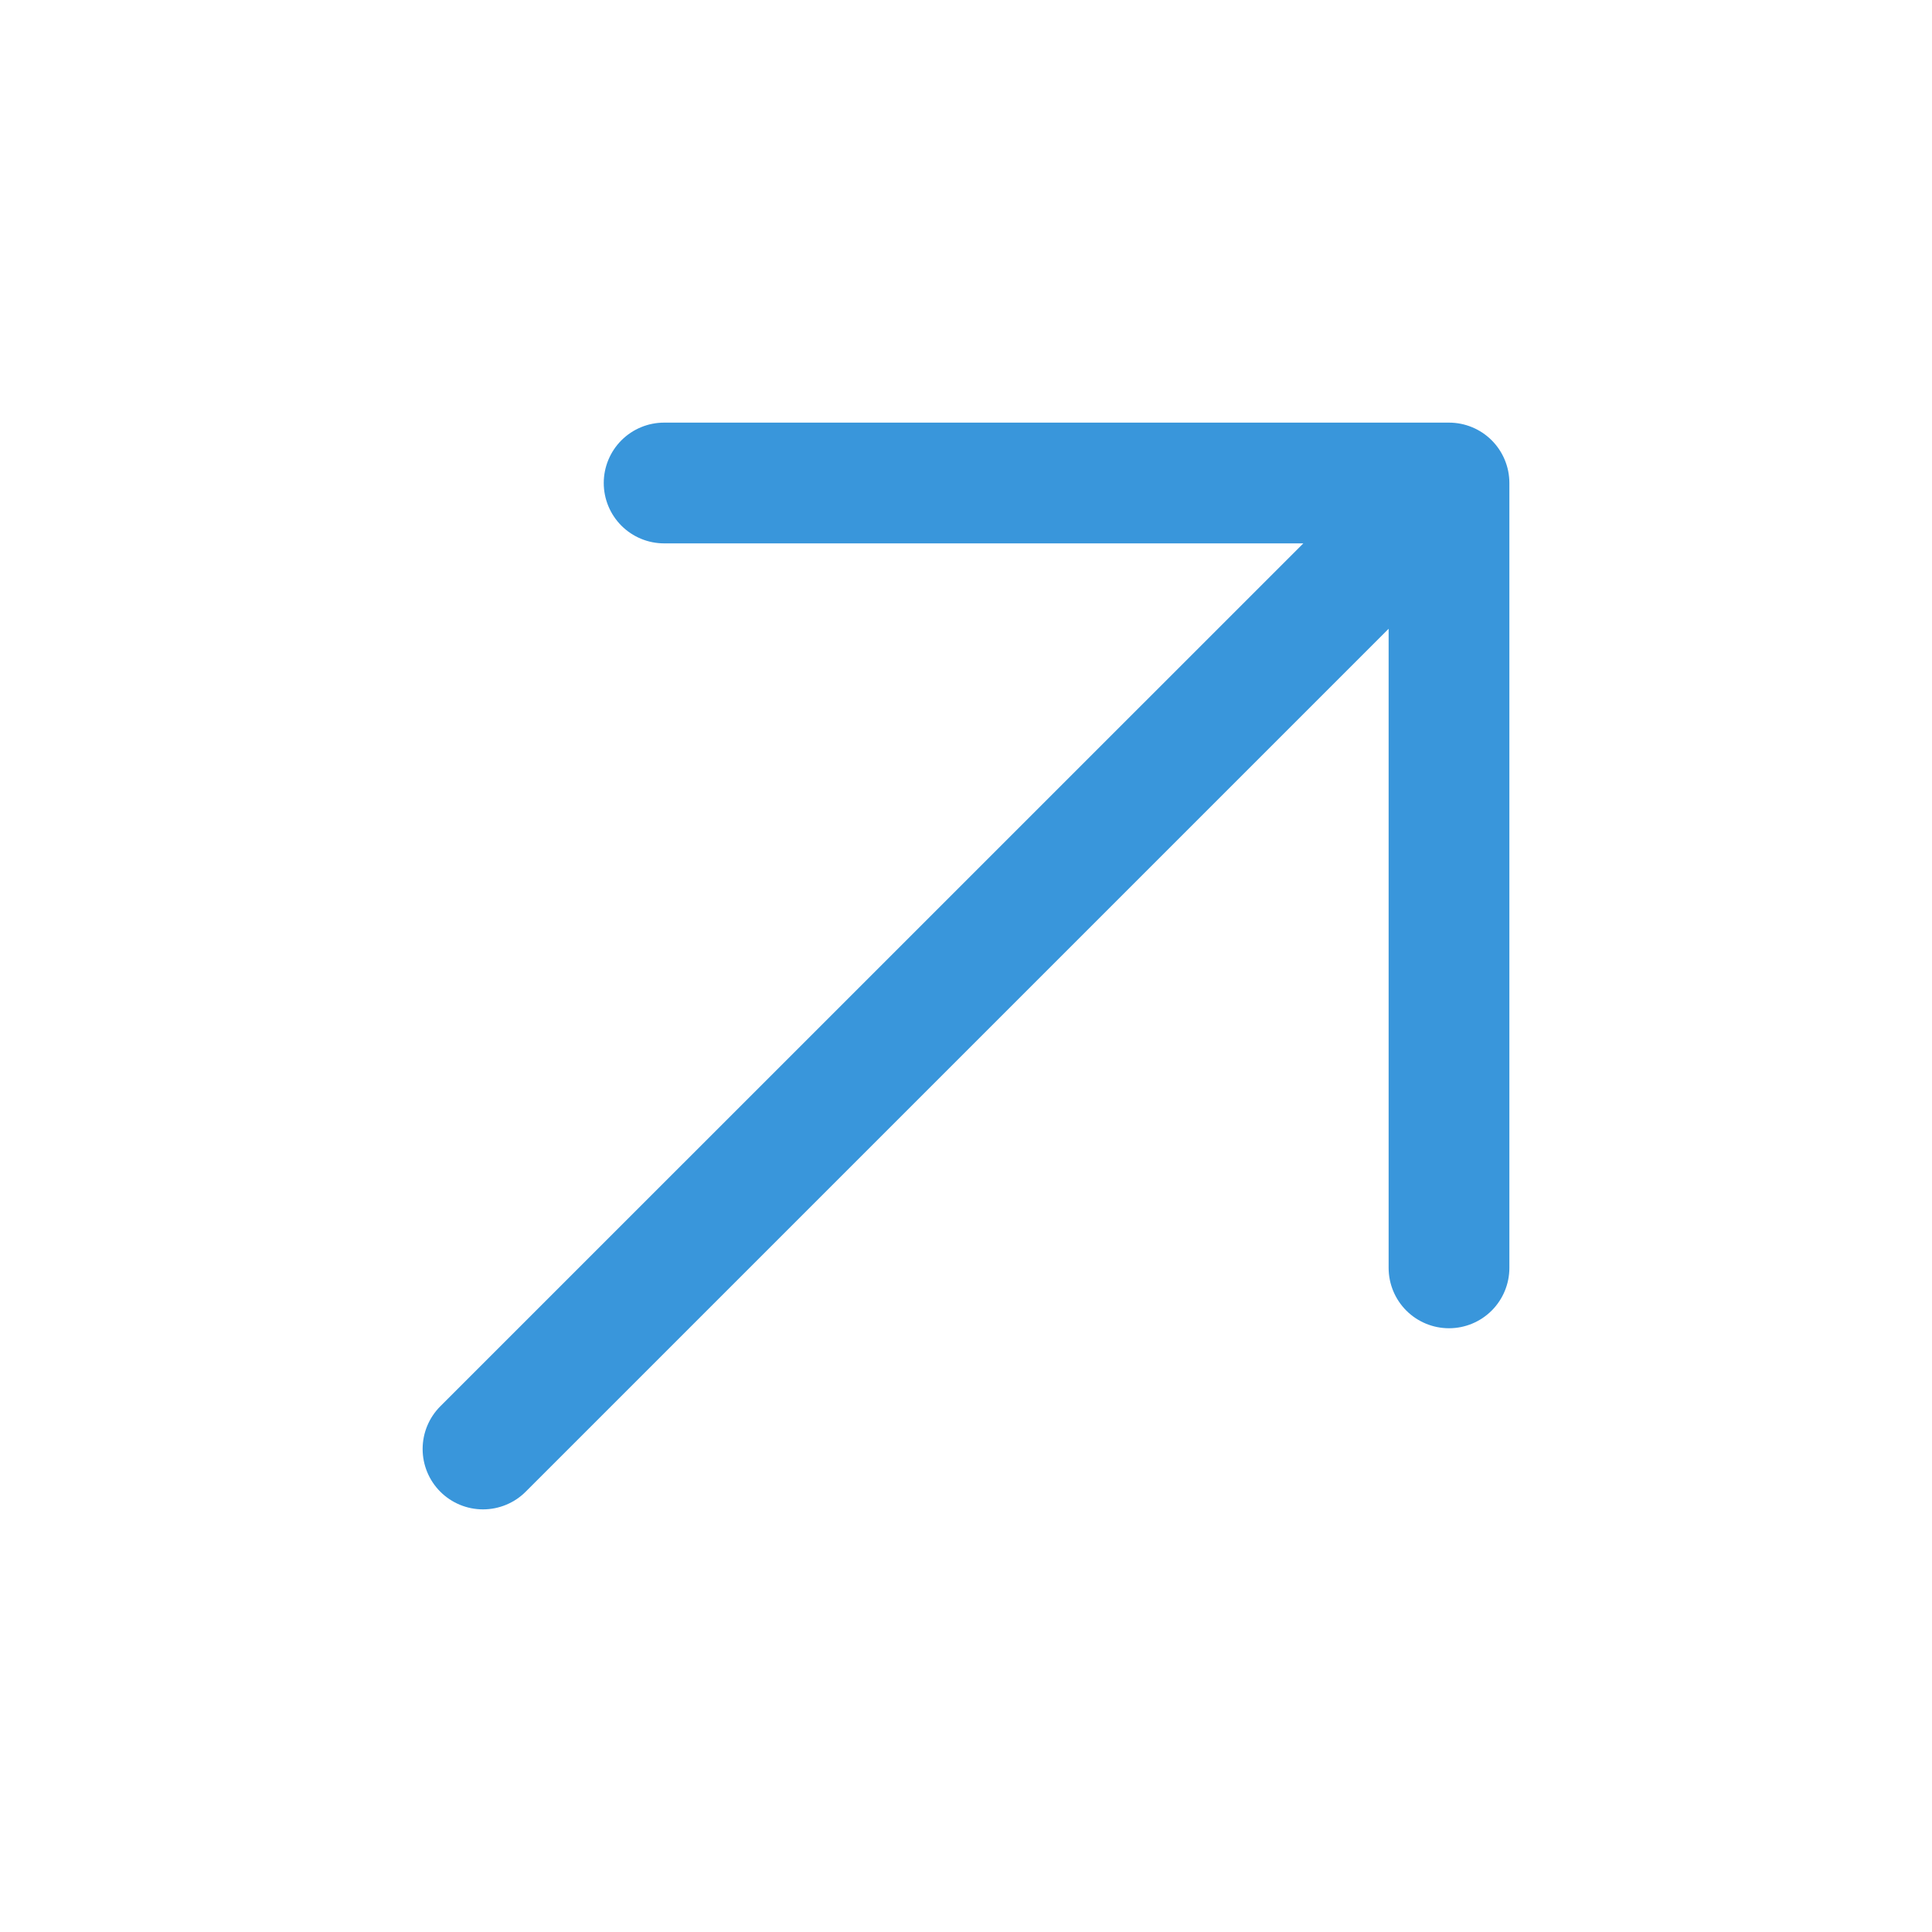
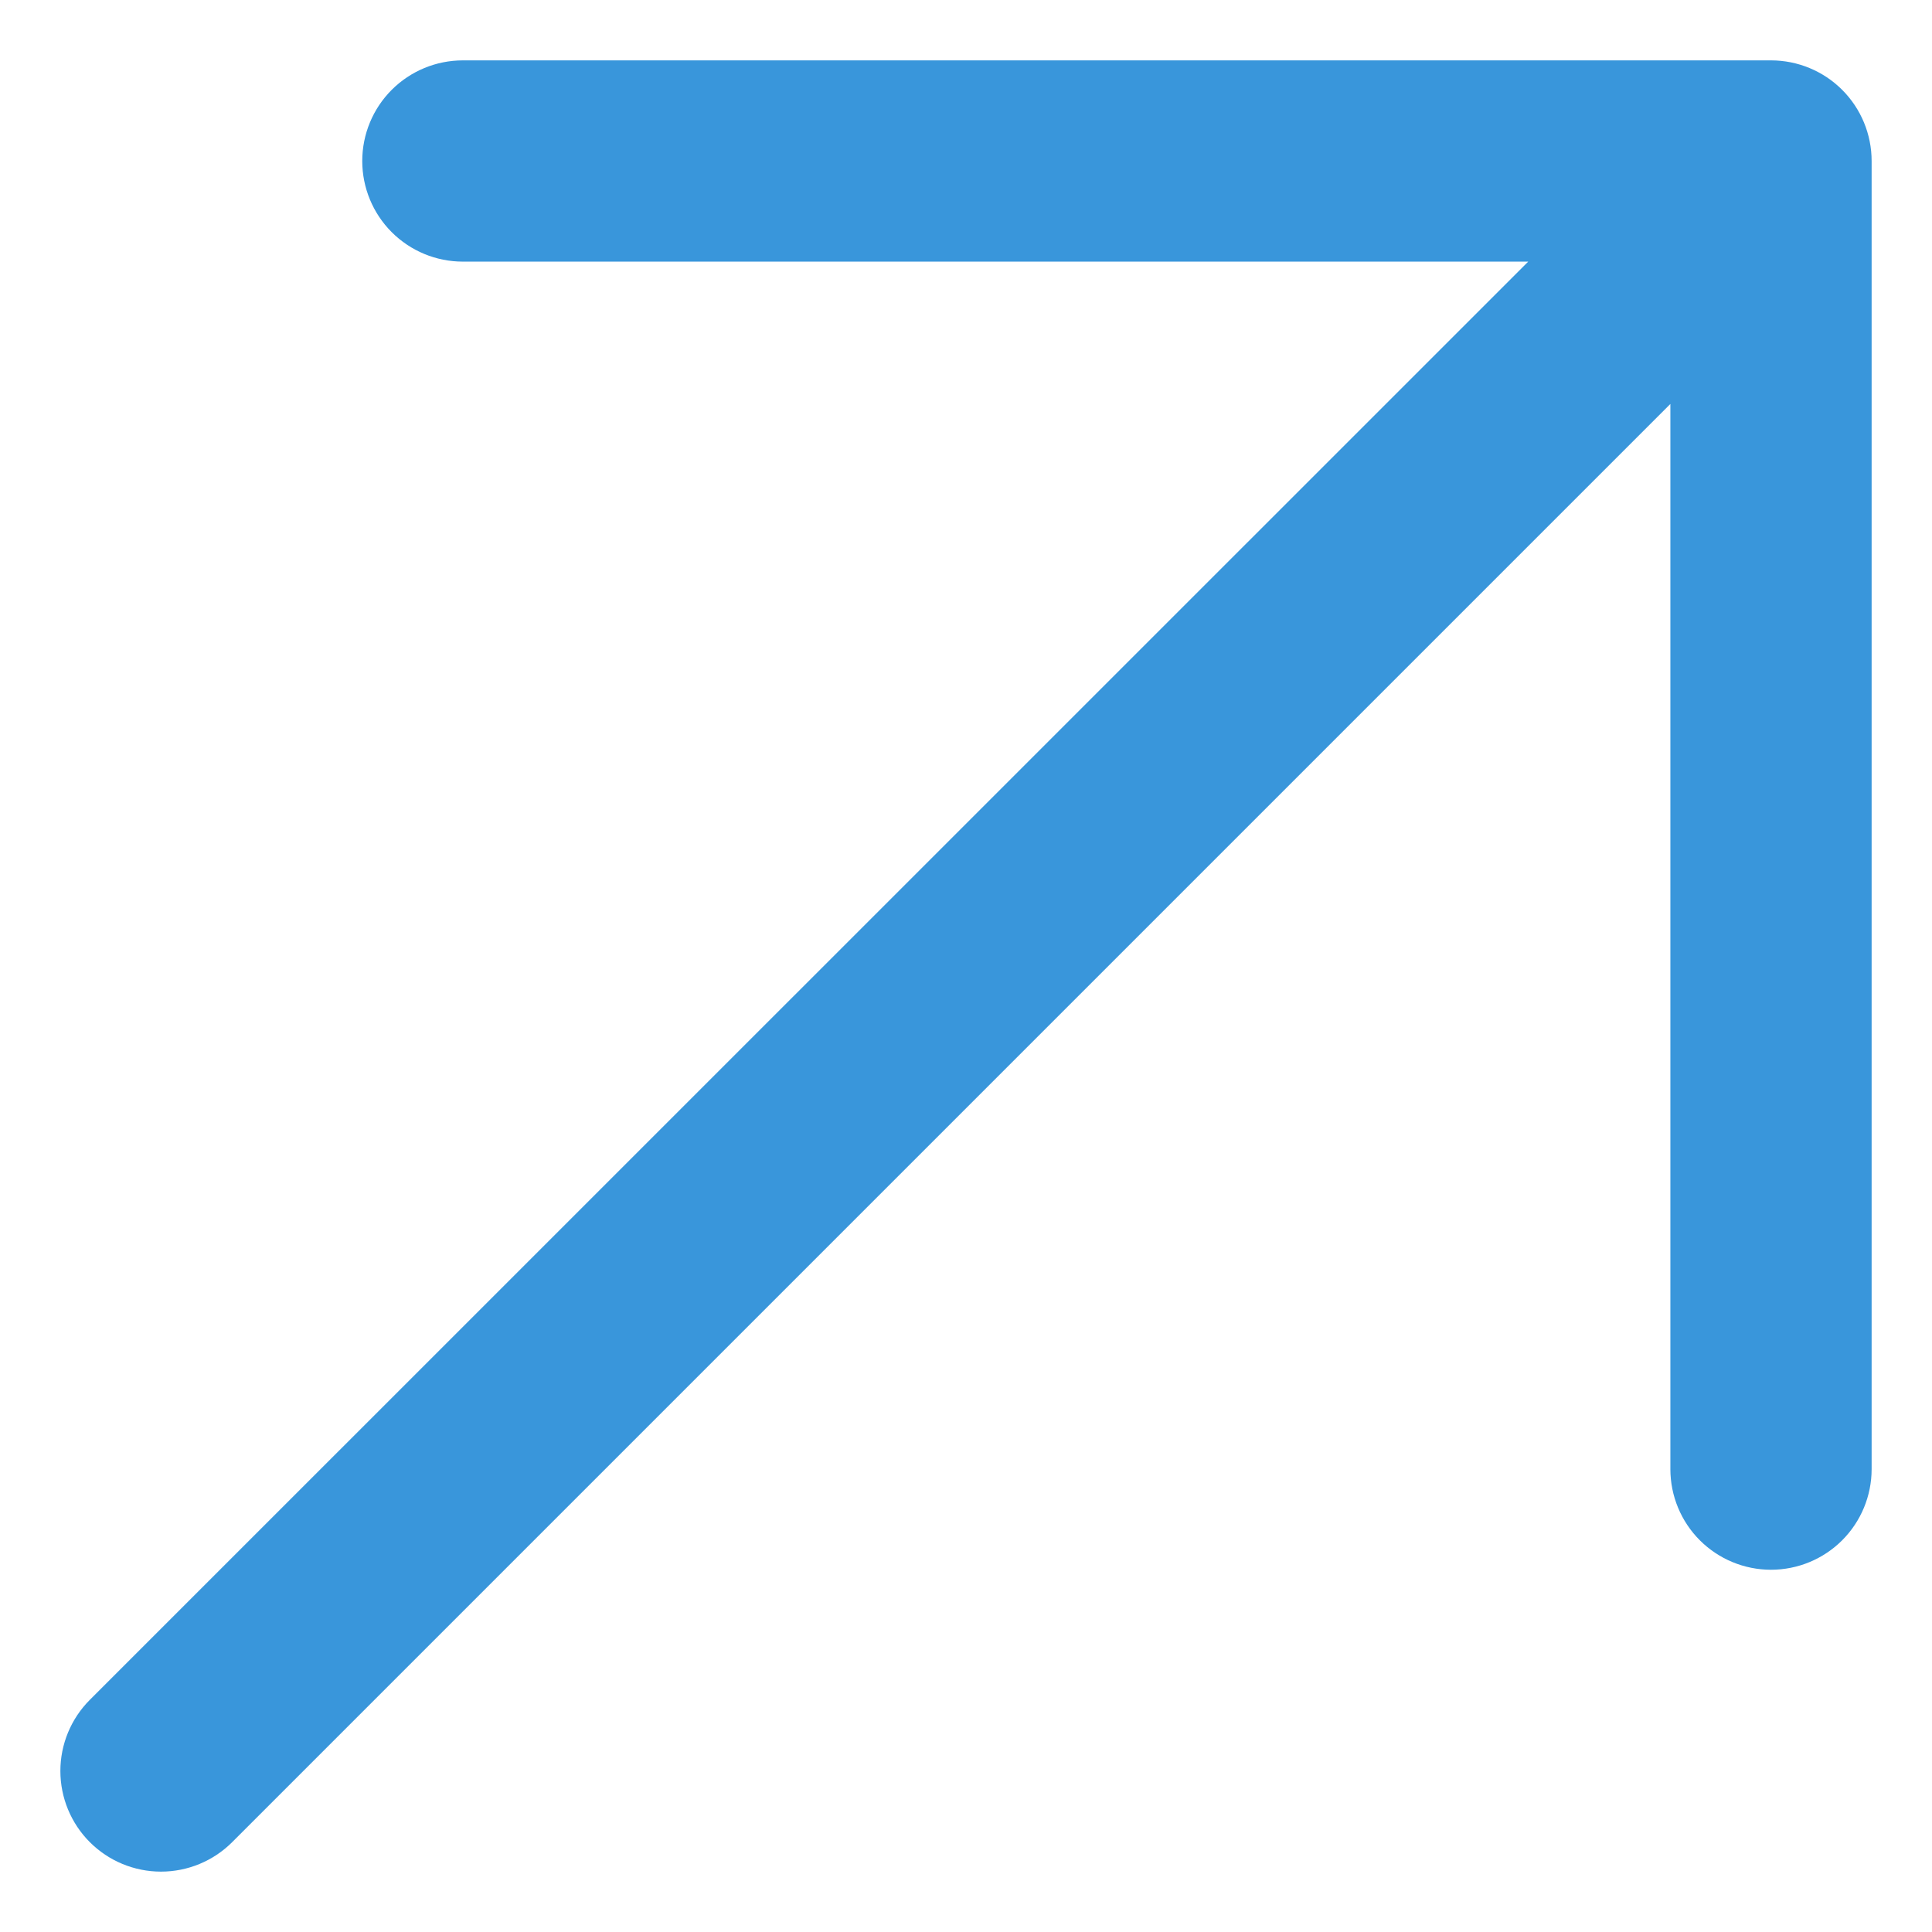
- <svg xmlns="http://www.w3.org/2000/svg" width="20" height="20" viewBox="0 0 20 20" fill="none">
-   <g id="ArrowUpRight">
-     <path id="Vector" d="M15.625 5V13.125C15.625 13.291 15.559 13.45 15.442 13.567C15.325 13.684 15.166 13.75 15 13.75C14.834 13.75 14.675 13.684 14.558 13.567C14.441 13.45 14.375 13.291 14.375 13.125V6.509L5.442 15.442C5.325 15.559 5.166 15.625 5 15.625C4.834 15.625 4.675 15.559 4.558 15.442C4.441 15.325 4.375 15.166 4.375 15C4.375 14.834 4.441 14.675 4.558 14.558L13.492 5.625H6.875C6.709 5.625 6.55 5.559 6.433 5.442C6.316 5.325 6.25 5.166 6.25 5C6.25 4.834 6.316 4.675 6.433 4.558C6.55 4.441 6.709 4.375 6.875 4.375H15C15.166 4.375 15.325 4.441 15.442 4.558C15.559 4.675 15.625 4.834 15.625 5Z" fill="#3996DB" />
-   </g>
+ <svg xmlns="http://www.w3.org/2000/svg" width="12" height="12" viewBox="0 0 12 12" fill="none">
+   <path d="M11.625 1V9.125C11.625 9.291 11.559 9.45 11.442 9.567C11.325 9.684 11.166 9.75 11 9.75C10.834 9.75 10.675 9.684 10.558 9.567C10.441 9.45 10.375 9.291 10.375 9.125V2.509L1.442 11.442C1.325 11.559 1.166 11.625 1 11.625C0.834 11.625 0.675 11.559 0.558 11.442C0.441 11.325 0.375 11.166 0.375 11C0.375 10.834 0.441 10.675 0.558 10.558L9.492 1.625H2.875C2.709 1.625 2.55 1.559 2.433 1.442C2.316 1.325 2.25 1.166 2.25 1C2.25 0.834 2.316 0.675 2.433 0.558C2.55 0.441 2.709 0.375 2.875 0.375H11C11.166 0.375 11.325 0.441 11.442 0.558C11.559 0.675 11.625 0.834 11.625 1Z" fill="#3996DB" />
</svg>
